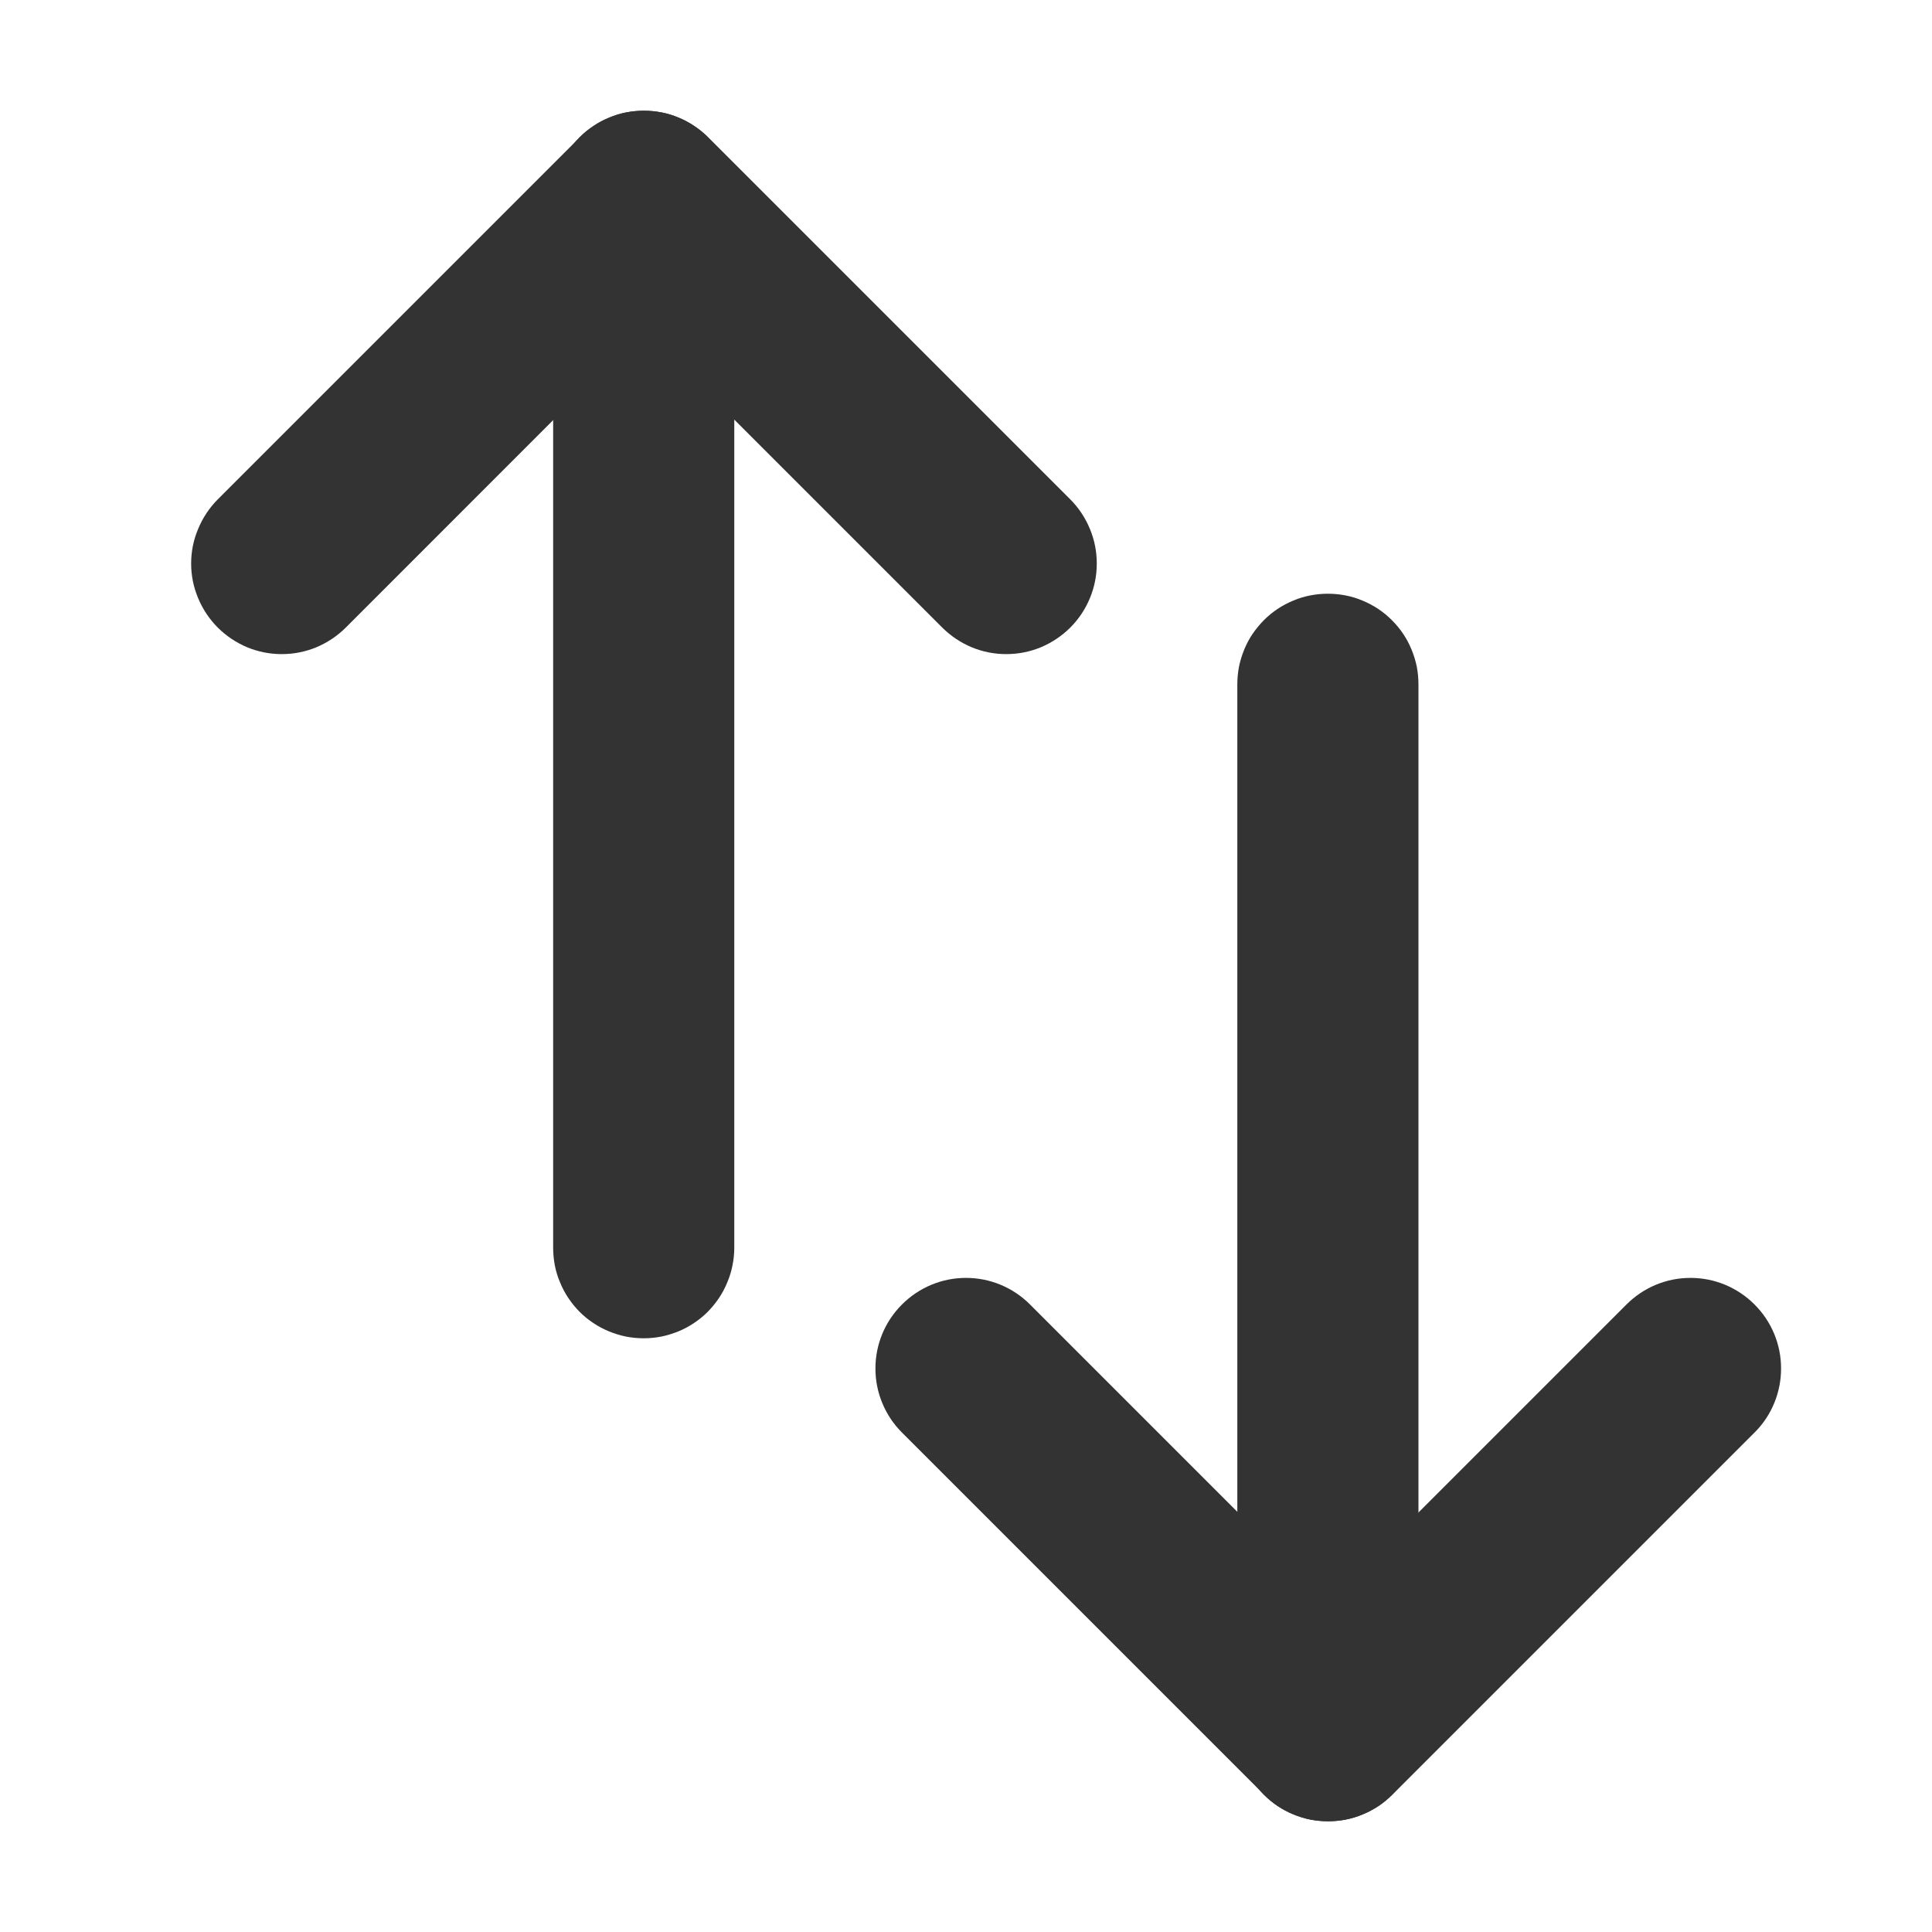
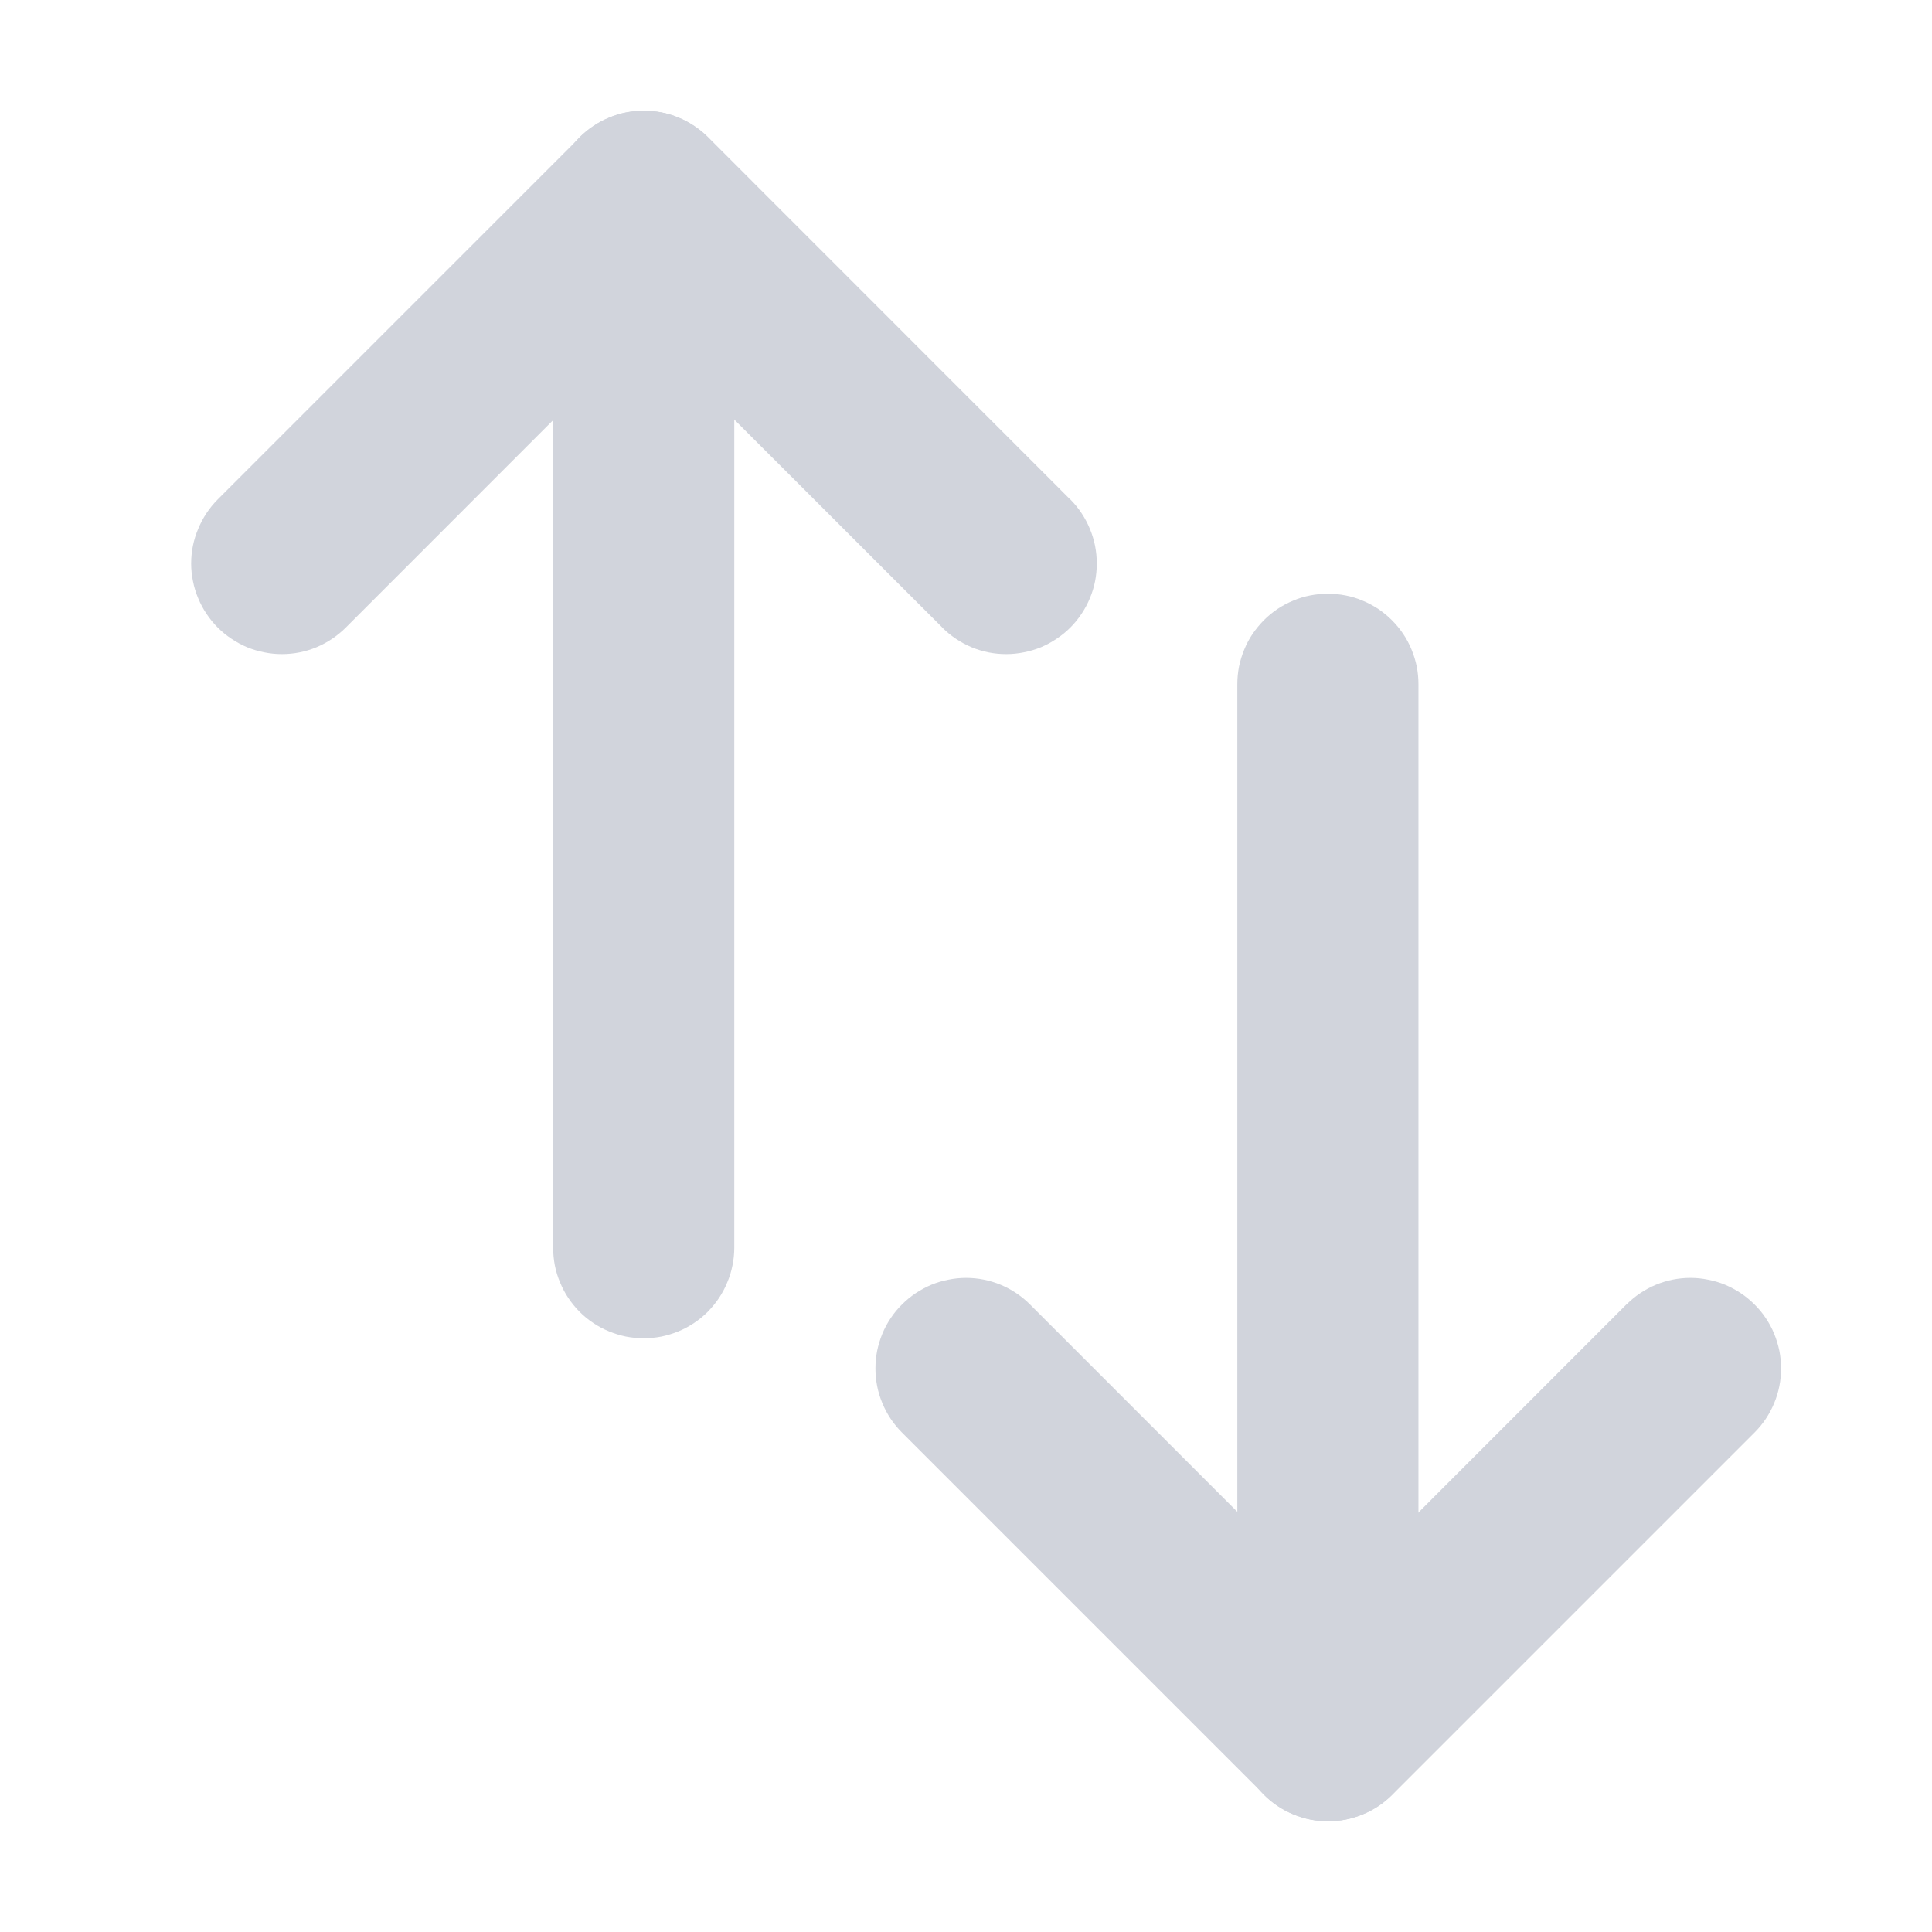
<svg xmlns="http://www.w3.org/2000/svg" fill="none" version="1.1" width="16" height="16" viewBox="0 0 16 16">
  <defs>
-     <clipPath id="master_svg0_273_35726">
+     <clipPath id="master_svg0_4136_53757">
      <rect x="0" y="0" width="16" height="16" rx="0" />
    </clipPath>
  </defs>
-   <g clip-path="url(#master_svg0_273_35726)">
+   <g clip-path="url(#master_svg0_4136_53757)">
    <g>
-       <path d="M4.803,1.136L1.803,4.136Q1.698,4.242,1.641,4.38Q1.583,4.517,1.583,4.667Q1.583,4.816,1.641,4.954Q1.698,5.091,1.803,5.197Q1.909,5.302,2.046,5.36Q2.184,5.417,2.333,5.417Q2.483,5.417,2.621,5.36Q2.758,5.302,2.864,5.197L5.333,2.727L7.803,5.197Q7.909,5.302,8.046,5.36Q8.184,5.417,8.333,5.417Q8.483,5.417,8.621,5.36Q8.758,5.302,8.864,5.197Q8.969,5.091,9.026,4.954Q9.083,4.816,9.083,4.667Q9.083,4.517,9.026,4.38Q8.969,4.242,8.864,4.136L5.864,1.136Q5.812,1.084,5.75,1.043Q5.689,1.002,5.621,0.974Q5.552,0.945,5.48,0.931Q5.407,0.917,5.333,0.917Q5.26,0.917,5.187,0.931Q5.115,0.945,5.046,0.974Q4.978,1.002,4.917,1.043Q4.855,1.084,4.803,1.136Z" fill-rule="evenodd" fill="#333333" fill-opacity="1" />
+       <path d="M4.803,1.136L1.803,4.136Q1.698,4.242,1.641,4.38Q1.583,4.517,1.583,4.667Q1.583,4.741,1.598,4.813Q1.612,4.885,1.641,4.954Q1.669,5.022,1.71,5.083Q1.751,5.145,1.803,5.197Q1.855,5.249,1.917,5.29Q1.978,5.331,2.046,5.36Q2.115,5.388,2.187,5.402Q2.26,5.417,2.333,5.417Q2.483,5.417,2.621,5.36Q2.758,5.302,2.864,5.197L2.864,5.197L5.333,2.727L7.803,5.196L7.803,5.197Q7.909,5.302,8.046,5.36Q8.184,5.417,8.333,5.417Q8.407,5.417,8.48,5.402Q8.552,5.388,8.621,5.36Q8.689,5.331,8.75,5.29Q8.812,5.249,8.864,5.197Q8.916,5.145,8.957,5.083Q8.998,5.022,9.026,4.954Q9.055,4.885,9.069,4.813Q9.083,4.741,9.083,4.667Q9.083,4.517,9.026,4.38Q8.969,4.242,8.864,4.136L8.863,4.136L5.864,1.136Q5.812,1.084,5.75,1.043Q5.689,1.002,5.621,0.974Q5.552,0.945,5.48,0.931Q5.407,0.917,5.333,0.917Q5.26,0.917,5.187,0.931Q5.115,0.945,5.046,0.974Q4.978,1.002,4.917,1.043Q4.855,1.084,4.803,1.136Z" fill-rule="evenodd" fill="#D1D4DC" fill-opacity="1" />
    </g>
    <g>
-       <path d="M6.081,10.333L6.081,1.667Q6.081,1.593,6.066,1.52Q6.052,1.448,6.023,1.38Q5.995,1.311,5.954,1.25Q5.913,1.189,5.861,1.136Q5.809,1.084,5.747,1.043Q5.686,1.002,5.618,0.974Q5.549,0.945,5.477,0.931Q5.404,0.917,5.331,0.917Q5.257,0.917,5.184,0.931Q5.112,0.945,5.044,0.974Q4.975,1.002,4.914,1.043Q4.852,1.084,4.8,1.136Q4.748,1.189,4.707,1.25Q4.666,1.311,4.638,1.38Q4.609,1.448,4.595,1.52Q4.581,1.593,4.581,1.667L4.581,10.333Q4.581,10.407,4.595,10.48Q4.609,10.552,4.638,10.62Q4.666,10.689,4.707,10.75Q4.748,10.811,4.8,10.864Q4.852,10.916,4.914,10.957Q4.975,10.998,5.044,11.026Q5.112,11.054,5.184,11.069Q5.257,11.083,5.331,11.083Q5.404,11.083,5.477,11.069Q5.549,11.054,5.618,11.026Q5.686,10.998,5.747,10.957Q5.809,10.916,5.861,10.864Q5.913,10.811,5.954,10.75Q5.995,10.689,6.023,10.62Q6.052,10.552,6.066,10.48Q6.081,10.407,6.081,10.333Z" fill-rule="evenodd" fill="#333333" fill-opacity="1" />
+       <path d="M4.581,1.667Q4.581,1.593,4.595,1.52Q4.609,1.448,4.638,1.38Q4.666,1.311,4.707,1.25Q4.748,1.189,4.8,1.136Q4.852,1.084,4.914,1.043Q4.975,1.002,5.044,0.974Q5.112,0.945,5.184,0.931Q5.257,0.917,5.331,0.917Q5.404,0.917,5.477,0.931Q5.549,0.945,5.618,0.974Q5.686,1.002,5.747,1.043Q5.809,1.084,5.861,1.136Q5.913,1.189,5.954,1.25Q5.995,1.311,6.023,1.38Q6.052,1.448,6.066,1.52Q6.081,1.593,6.081,1.667L6.081,10.333Q6.081,10.407,6.066,10.48Q6.052,10.552,6.023,10.62Q5.995,10.689,5.954,10.75Q5.913,10.811,5.861,10.864Q5.809,10.916,5.747,10.957Q5.686,10.998,5.618,11.026Q5.549,11.054,5.477,11.069Q5.404,11.083,5.331,11.083Q5.257,11.083,5.184,11.069Q5.112,11.054,5.044,11.026Q4.975,10.998,4.914,10.957Q4.852,10.916,4.8,10.864Q4.748,10.811,4.707,10.75Q4.666,10.689,4.638,10.62Q4.609,10.552,4.595,10.48Q4.581,10.407,4.581,10.333L4.581,1.667Z" fill-rule="evenodd" fill="#D1D4DC" fill-opacity="1" />
    </g>
    <g>
-       <path d="M8.53,10.803L8.53,10.803Q8.425,10.698,8.287,10.64Q8.149,10.583,8,10.583Q7.851,10.583,7.713,10.64Q7.575,10.698,7.47,10.803Q7.364,10.909,7.307,11.046Q7.25,11.184,7.25,11.333Q7.25,11.483,7.307,11.62Q7.364,11.758,7.47,11.864L7.47,11.864L10.47,14.864Q10.522,14.916,10.583,14.957Q10.645,14.998,10.713,15.026Q10.781,15.055,10.854,15.069Q10.926,15.083,11,15.083Q11.074,15.083,11.146,15.069Q11.219,15.055,11.287,15.026Q11.355,14.998,11.417,14.957Q11.478,14.916,11.53,14.864L14.53,11.864L14.531,11.863Q14.534,11.86,14.537,11.857L14.537,11.857Q14.64,11.752,14.695,11.616Q14.75,11.48,14.75,11.333Q14.75,11.184,14.693,11.046Q14.636,10.909,14.53,10.803Q14.425,10.698,14.287,10.64Q14.149,10.583,14,10.583Q13.851,10.583,13.713,10.64Q13.575,10.698,13.47,10.803L11,13.273L8.53,10.803Z" fill-rule="evenodd" fill="#333333" fill-opacity="1" />
+       <path d="M8.53,10.803L11,13.273L13.469,10.803L13.47,10.803Q13.575,10.698,13.713,10.64Q13.851,10.583,14,10.583Q14.074,10.583,14.146,10.598Q14.219,10.612,14.287,10.64Q14.355,10.669,14.417,10.71Q14.478,10.751,14.53,10.803Q14.583,10.855,14.624,10.917Q14.665,10.978,14.693,11.046Q14.721,11.115,14.736,11.187Q14.75,11.259,14.75,11.333Q14.75,11.483,14.693,11.62Q14.636,11.758,14.53,11.864L14.53,11.864L11.53,14.864Q11.425,14.969,11.287,15.026Q11.149,15.083,11,15.083Q10.851,15.083,10.713,15.026Q10.575,14.969,10.47,14.864L7.47,11.864Q7.364,11.758,7.307,11.62Q7.25,11.483,7.25,11.333Q7.25,11.259,7.264,11.187Q7.279,11.115,7.307,11.046Q7.335,10.978,7.376,10.917Q7.417,10.855,7.47,10.803Q7.522,10.751,7.583,10.71Q7.645,10.669,7.713,10.64Q7.781,10.612,7.854,10.598Q7.926,10.583,8,10.583Q8.149,10.583,8.287,10.64Q8.425,10.698,8.53,10.803L8.53,10.803Z" fill-rule="evenodd" fill="#D1D4DC" fill-opacity="1" />
    </g>
    <g>
-       <path d="M10.247,5.667L10.247,14.333Q10.247,14.407,10.261,14.48Q10.276,14.552,10.304,14.62Q10.332,14.689,10.373,14.75Q10.415,14.811,10.467,14.864Q10.519,14.916,10.58,14.957Q10.642,14.998,10.71,15.026Q10.778,15.054,10.851,15.069Q10.923,15.083,10.997,15.083Q11.071,15.083,11.143,15.069Q11.216,15.054,11.284,15.026Q11.352,14.998,11.414,14.957Q11.475,14.916,11.527,14.864Q11.58,14.811,11.621,14.75Q11.662,14.689,11.69,14.62Q11.718,14.552,11.733,14.48Q11.747,14.407,11.747,14.333L11.747,5.667Q11.747,5.593,11.733,5.52Q11.718,5.448,11.69,5.38Q11.662,5.311,11.621,5.25Q11.58,5.189,11.527,5.136Q11.475,5.084,11.414,5.043Q11.352,5.002,11.284,4.974Q11.216,4.945,11.143,4.931Q11.071,4.917,10.997,4.917Q10.923,4.917,10.851,4.931Q10.778,4.945,10.71,4.974Q10.642,5.002,10.58,5.043Q10.519,5.084,10.467,5.136Q10.415,5.189,10.373,5.25Q10.332,5.311,10.304,5.38Q10.276,5.448,10.261,5.52Q10.247,5.593,10.247,5.667Z" fill-rule="evenodd" fill="#333333" fill-opacity="1" />
+       <path d="M10.247,5.667Q10.247,5.593,10.261,5.52Q10.276,5.448,10.304,5.38Q10.332,5.311,10.373,5.25Q10.415,5.189,10.467,5.136Q10.519,5.084,10.58,5.043Q10.642,5.002,10.71,4.974Q10.778,4.945,10.851,4.931Q10.923,4.917,10.997,4.917Q11.071,4.917,11.143,4.931Q11.216,4.945,11.284,4.974Q11.352,5.002,11.414,5.043Q11.475,5.084,11.527,5.136Q11.58,5.189,11.621,5.25Q11.662,5.311,11.69,5.38Q11.718,5.448,11.733,5.52Q11.747,5.593,11.747,5.667L11.747,14.333Q11.747,14.407,11.733,14.48Q11.718,14.552,11.69,14.62Q11.662,14.689,11.621,14.75Q11.58,14.811,11.527,14.864Q11.475,14.916,11.414,14.957Q11.352,14.998,11.284,15.026Q11.216,15.054,11.143,15.069Q11.071,15.083,10.997,15.083Q10.923,15.083,10.851,15.069Q10.778,15.054,10.71,15.026Q10.642,14.998,10.58,14.957Q10.519,14.916,10.467,14.864Q10.415,14.811,10.373,14.75Q10.332,14.689,10.304,14.62Q10.276,14.552,10.261,14.48Q10.247,14.407,10.247,14.333L10.247,5.667Z" fill-rule="evenodd" fill="#D1D4DC" fill-opacity="1" />
    </g>
  </g>
</svg>
